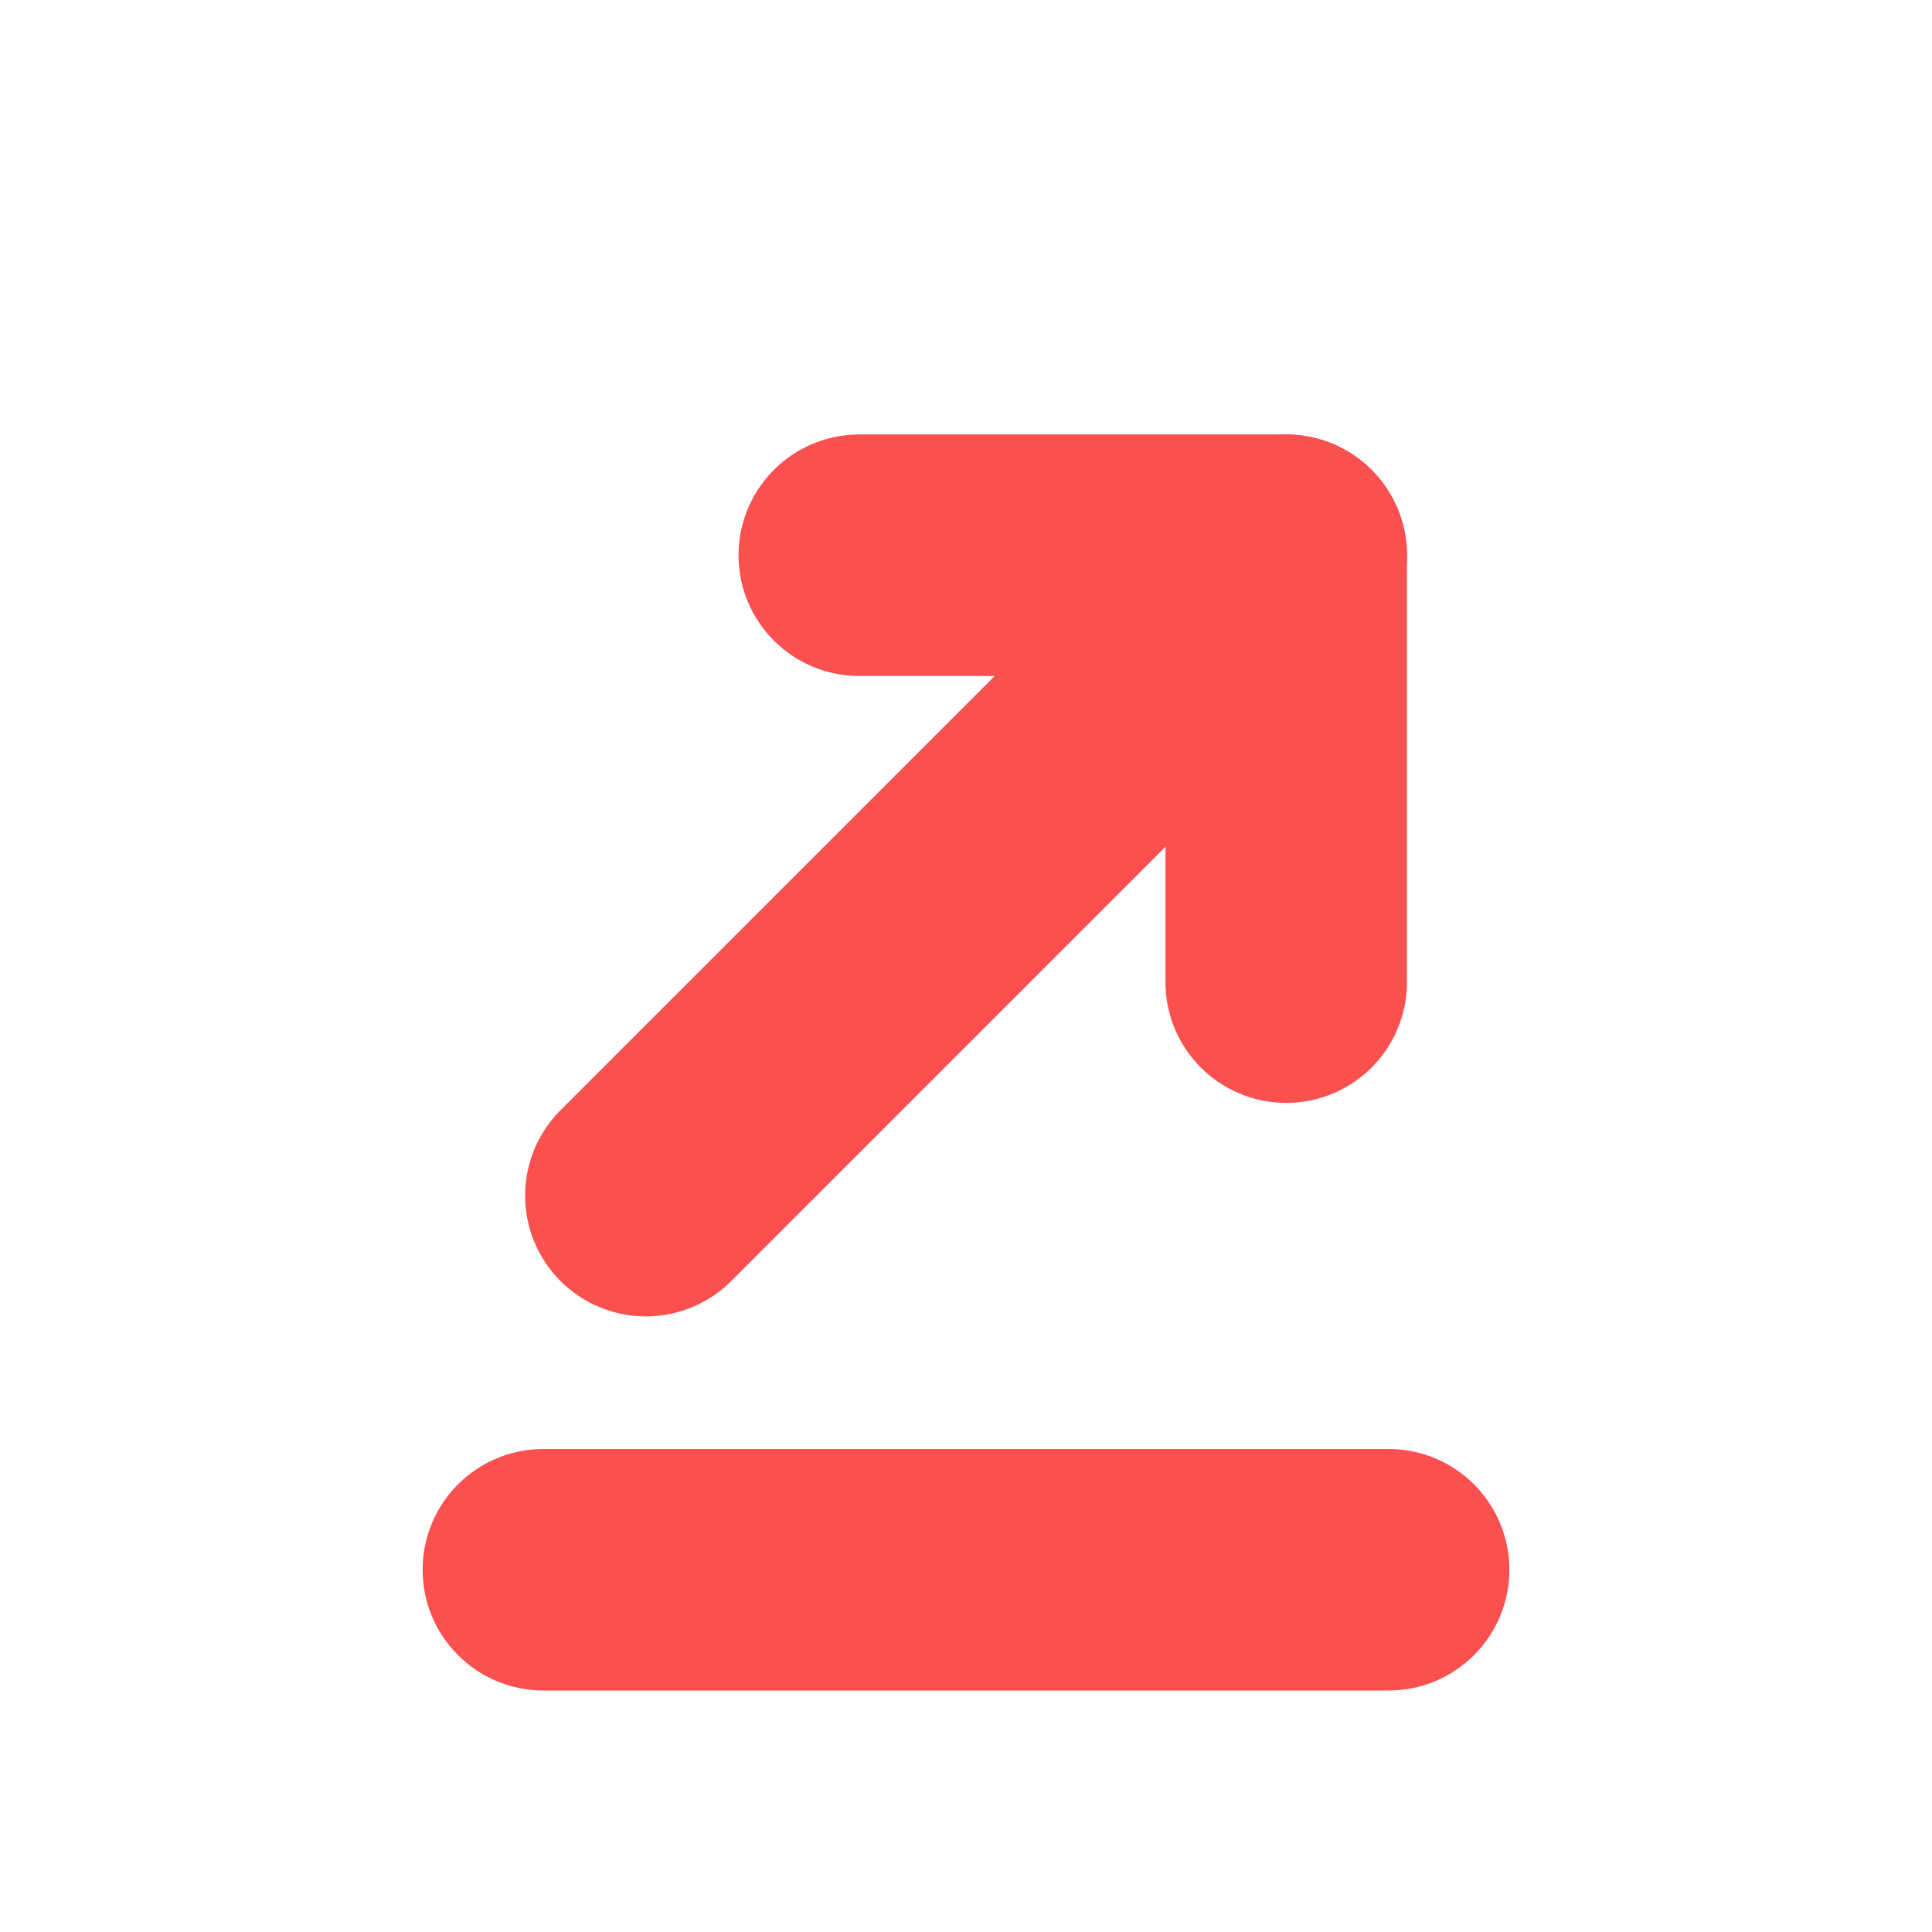
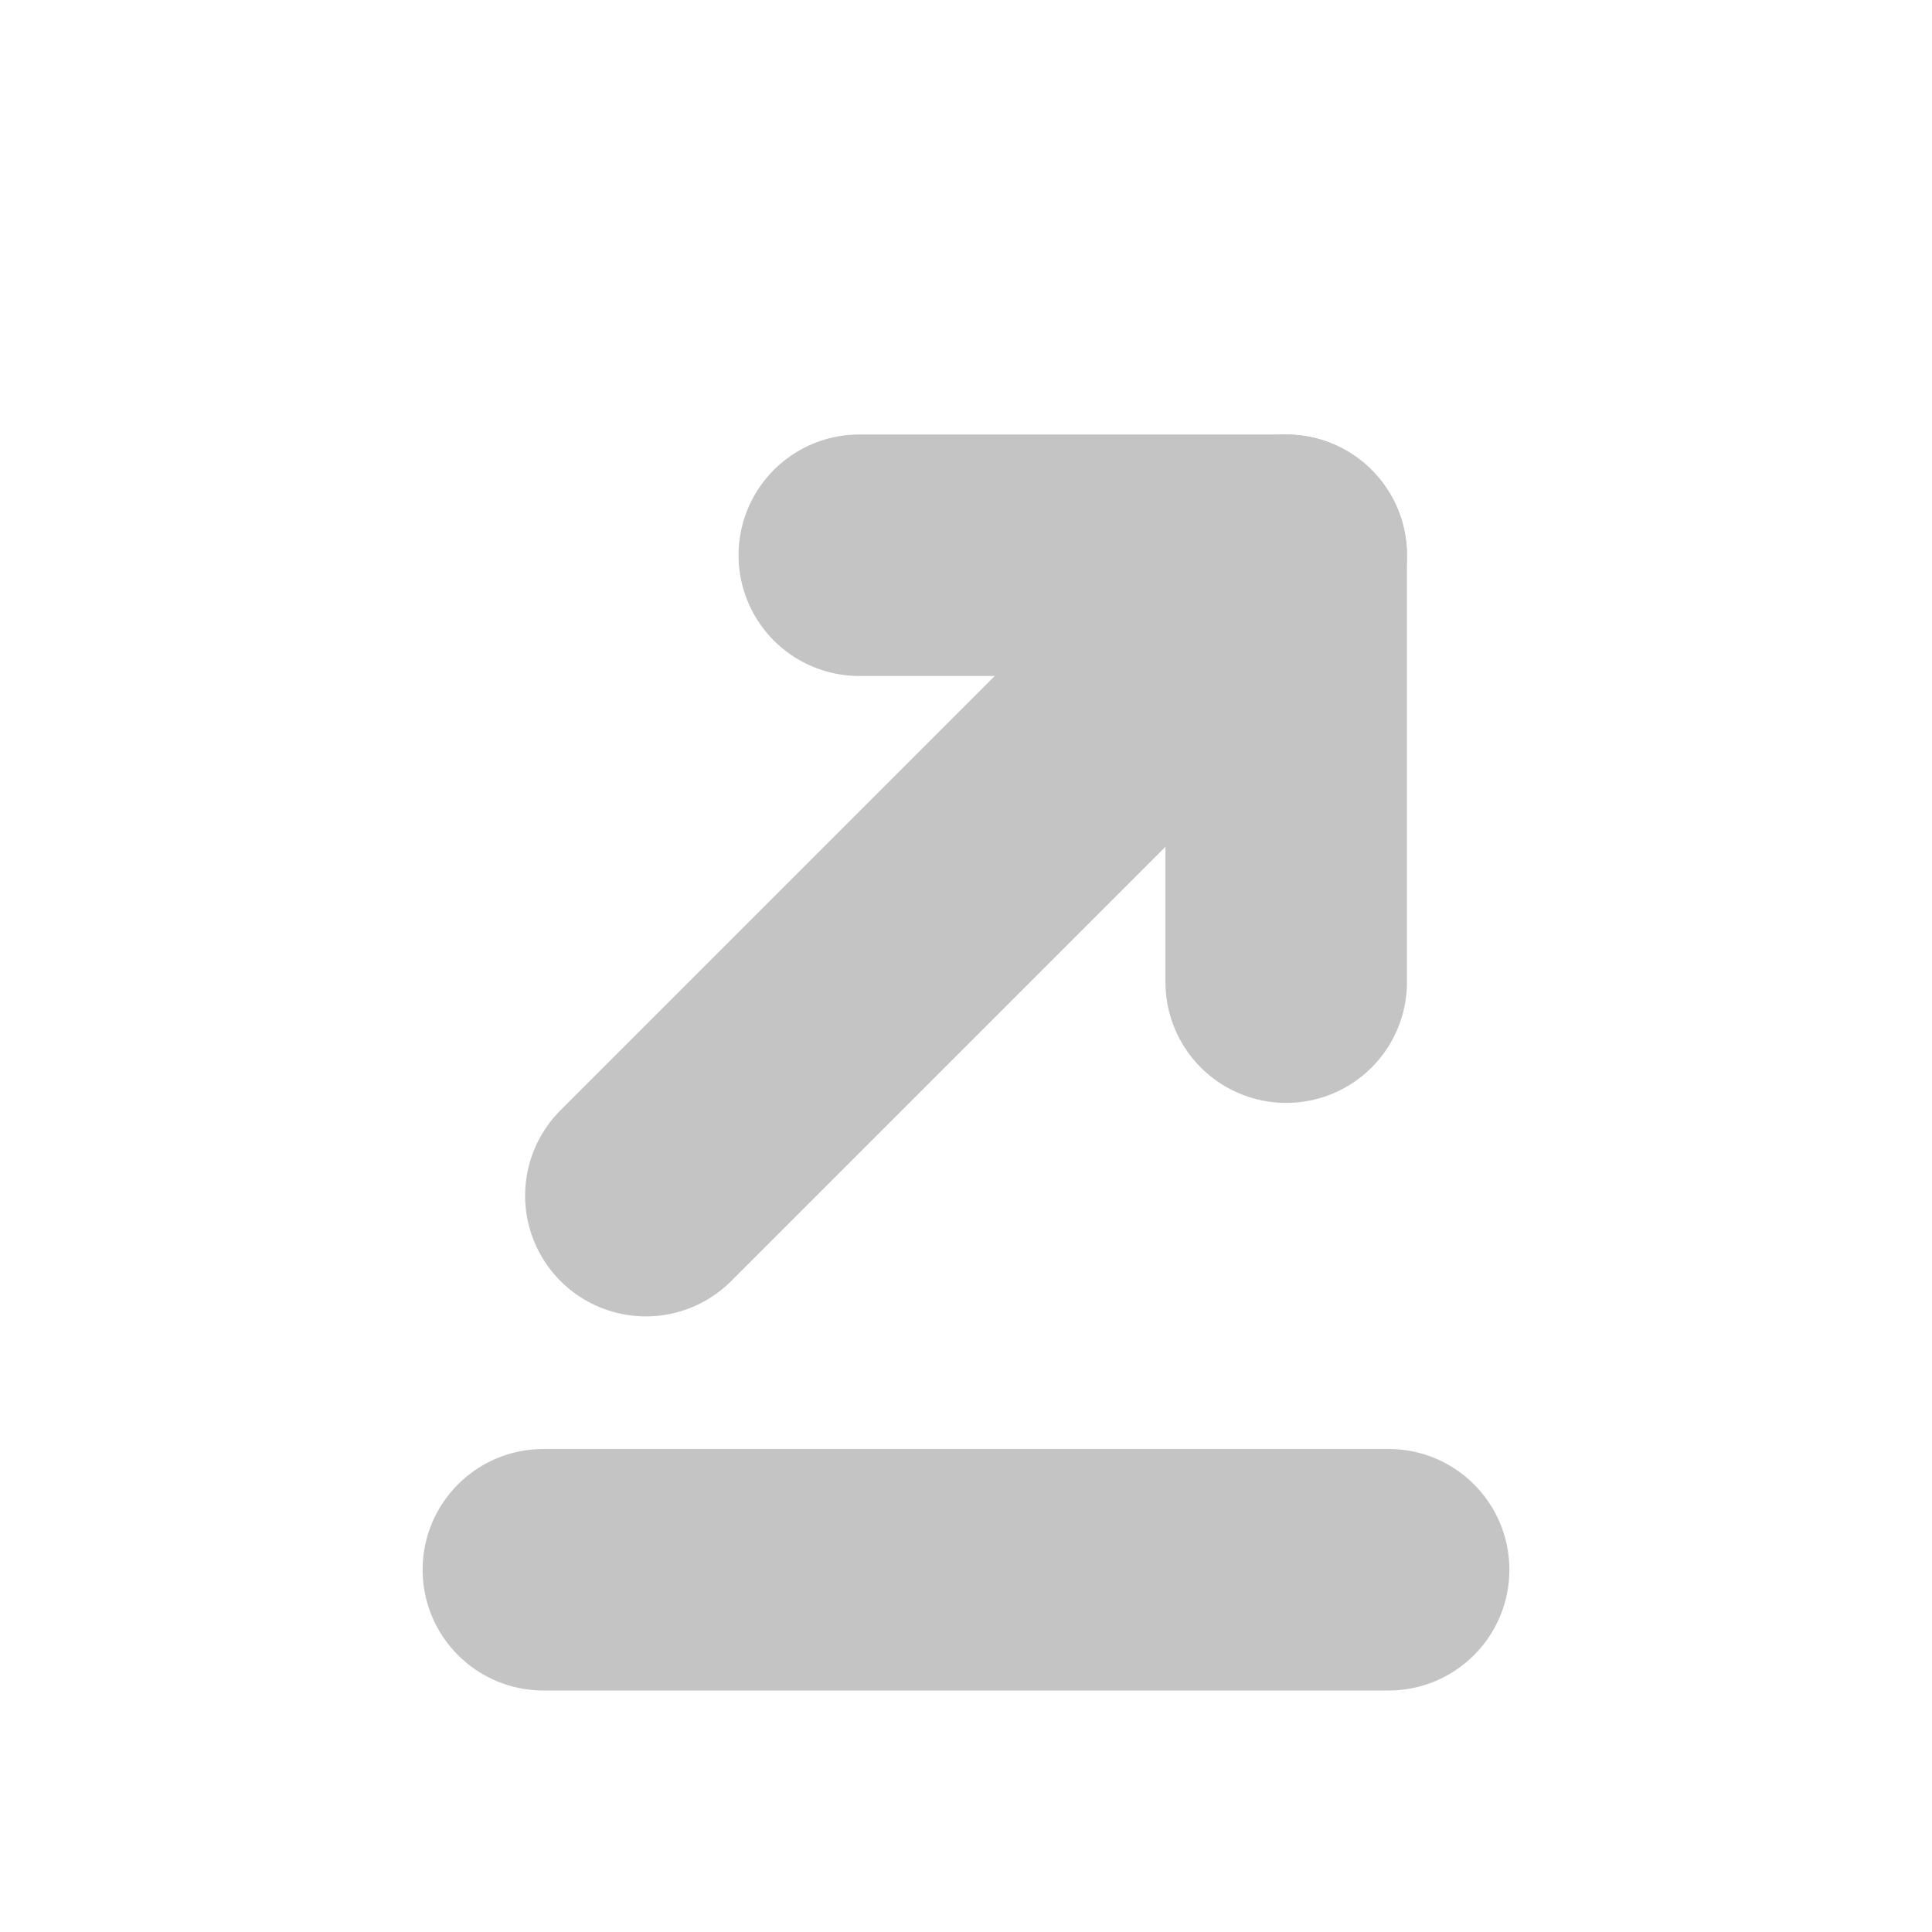
<svg xmlns="http://www.w3.org/2000/svg" width="64" height="64" viewBox="0 0 64 64" fill="none">
-   <rect x="14" y="48" width="36" height="8" rx="4" fill="#FA5050" />
-   <path d="M42.607 32.535V18.393H28.465" stroke="#FA5050" stroke-width="8" stroke-linecap="round" stroke-linejoin="round" />
-   <path d="M42.608 18.394L21.395 39.607" stroke="#FA5050" stroke-width="8" stroke-linecap="round" stroke-linejoin="round" />
+   <rect x="14" y="48" width="36" height="8" rx="4" fill="#C4C4C4" />
+   <path d="M42.607 32.535V18.393H28.465" stroke="#C4C4C4" stroke-width="8" stroke-linecap="round" stroke-linejoin="round" />
+   <path d="M42.608 18.394L21.395 39.607" stroke="#C4C4C4" stroke-width="8" stroke-linecap="round" stroke-linejoin="round" />
</svg>
